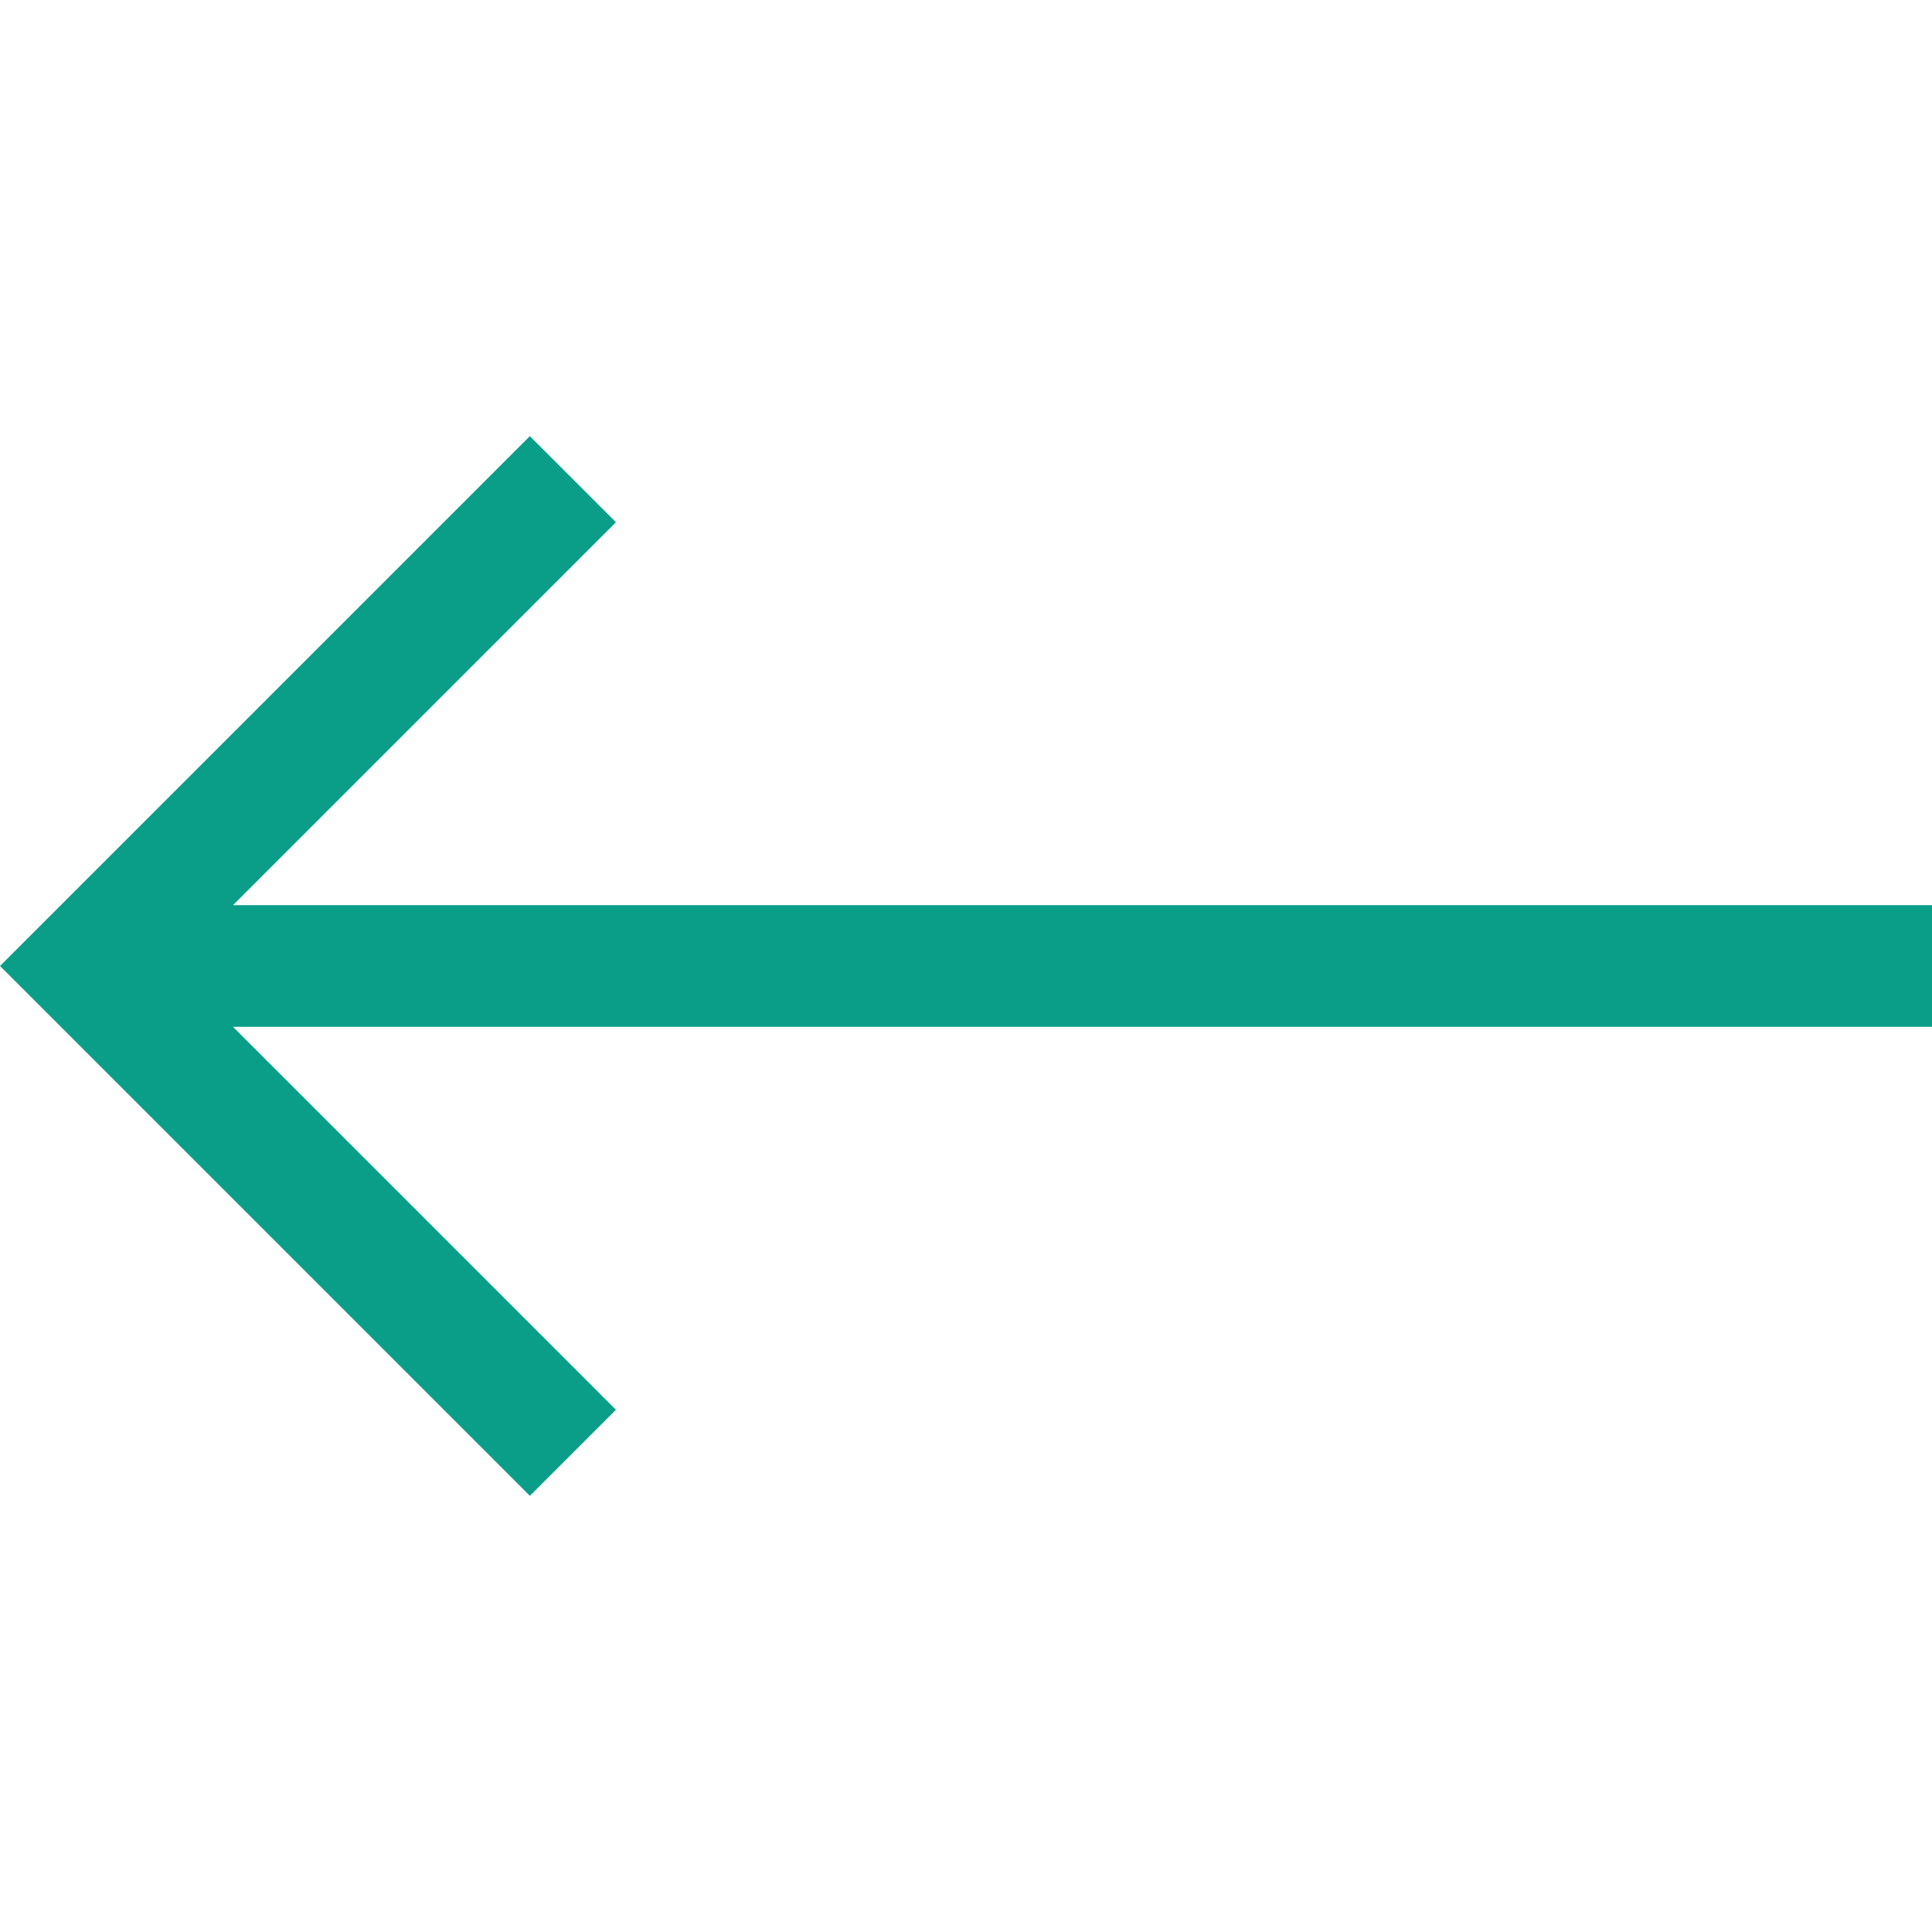
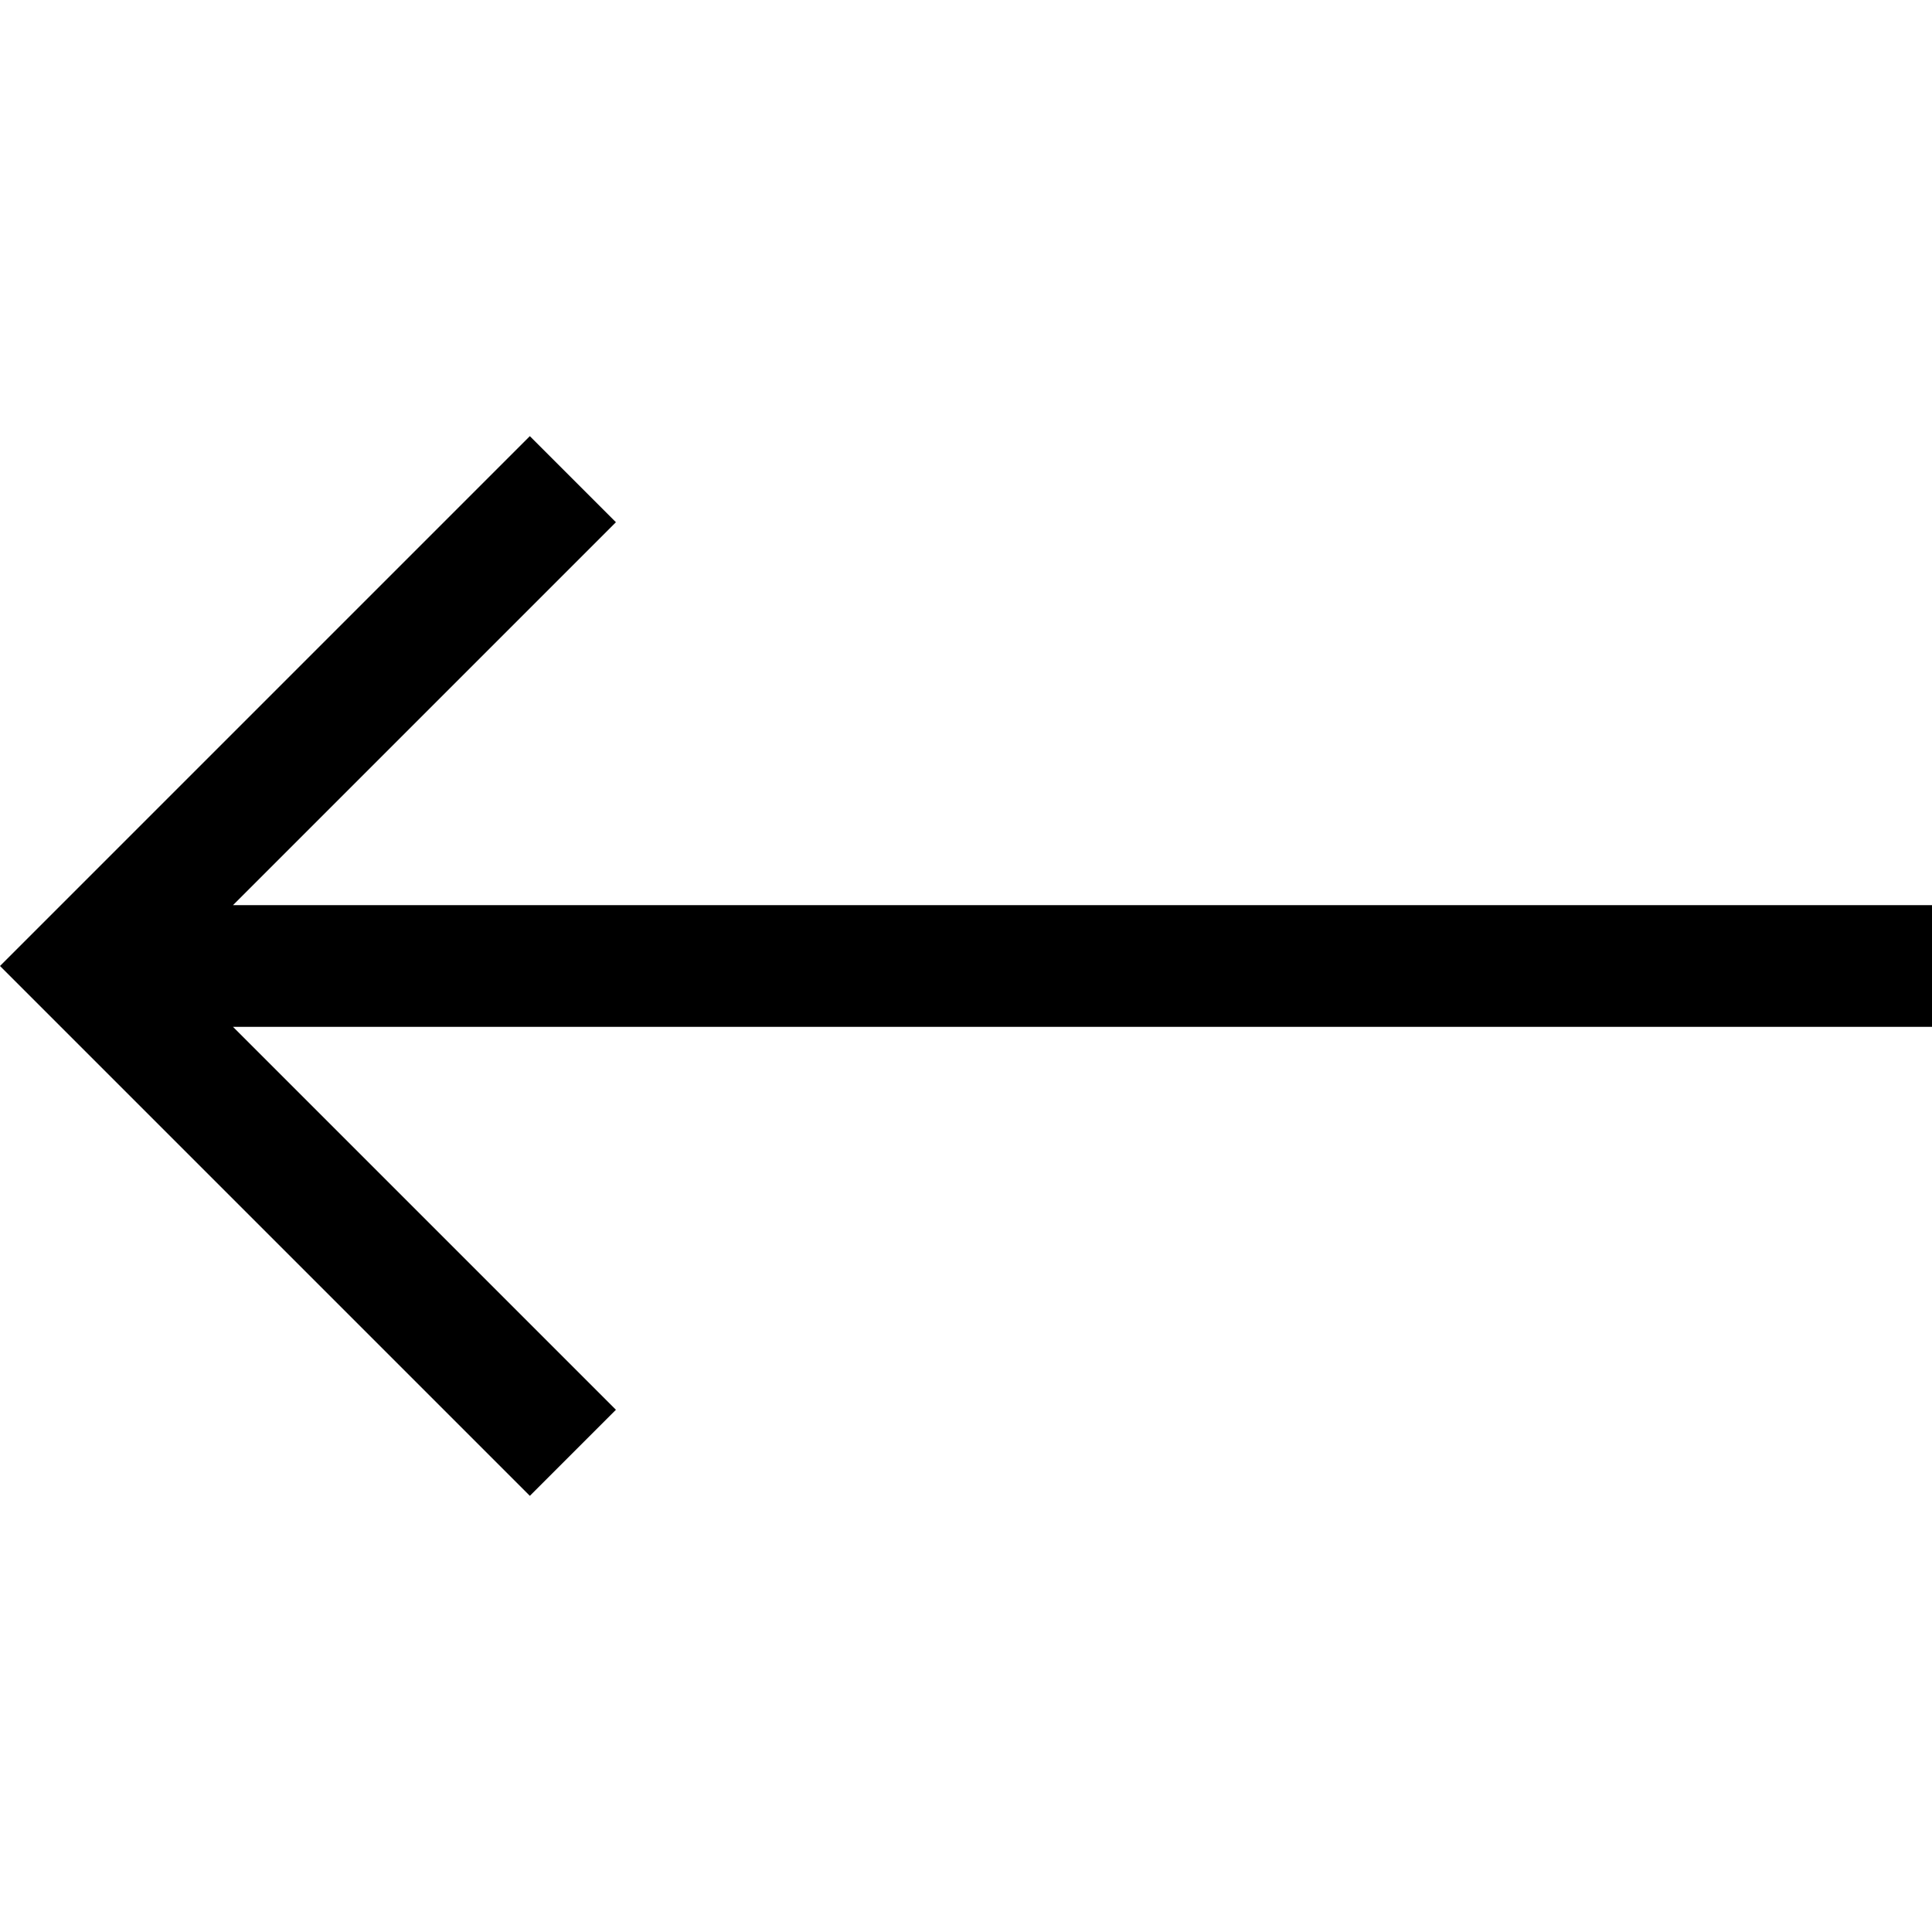
- <svg xmlns="http://www.w3.org/2000/svg" width="20" height="20" viewBox="0 0 20 20" fill="none">
-   <path d="M5.485 4.515L6.376 5.406L2.412 9.37H20V10.63H2.412L6.376 14.594L5.485 15.485L0 10L5.485 4.515Z" fill="#0a9e88" />
+ <svg xmlns="http://www.w3.org/2000/svg" width="20" height="20" viewBox="0 0 20 20" fill="#000000">
+   <path d="M5.485 4.515L6.376 5.406L2.412 9.37H20V10.63H2.412L6.376 14.594L5.485 15.485L0 10L5.485 4.515Z" fill="#000000" />
</svg>
